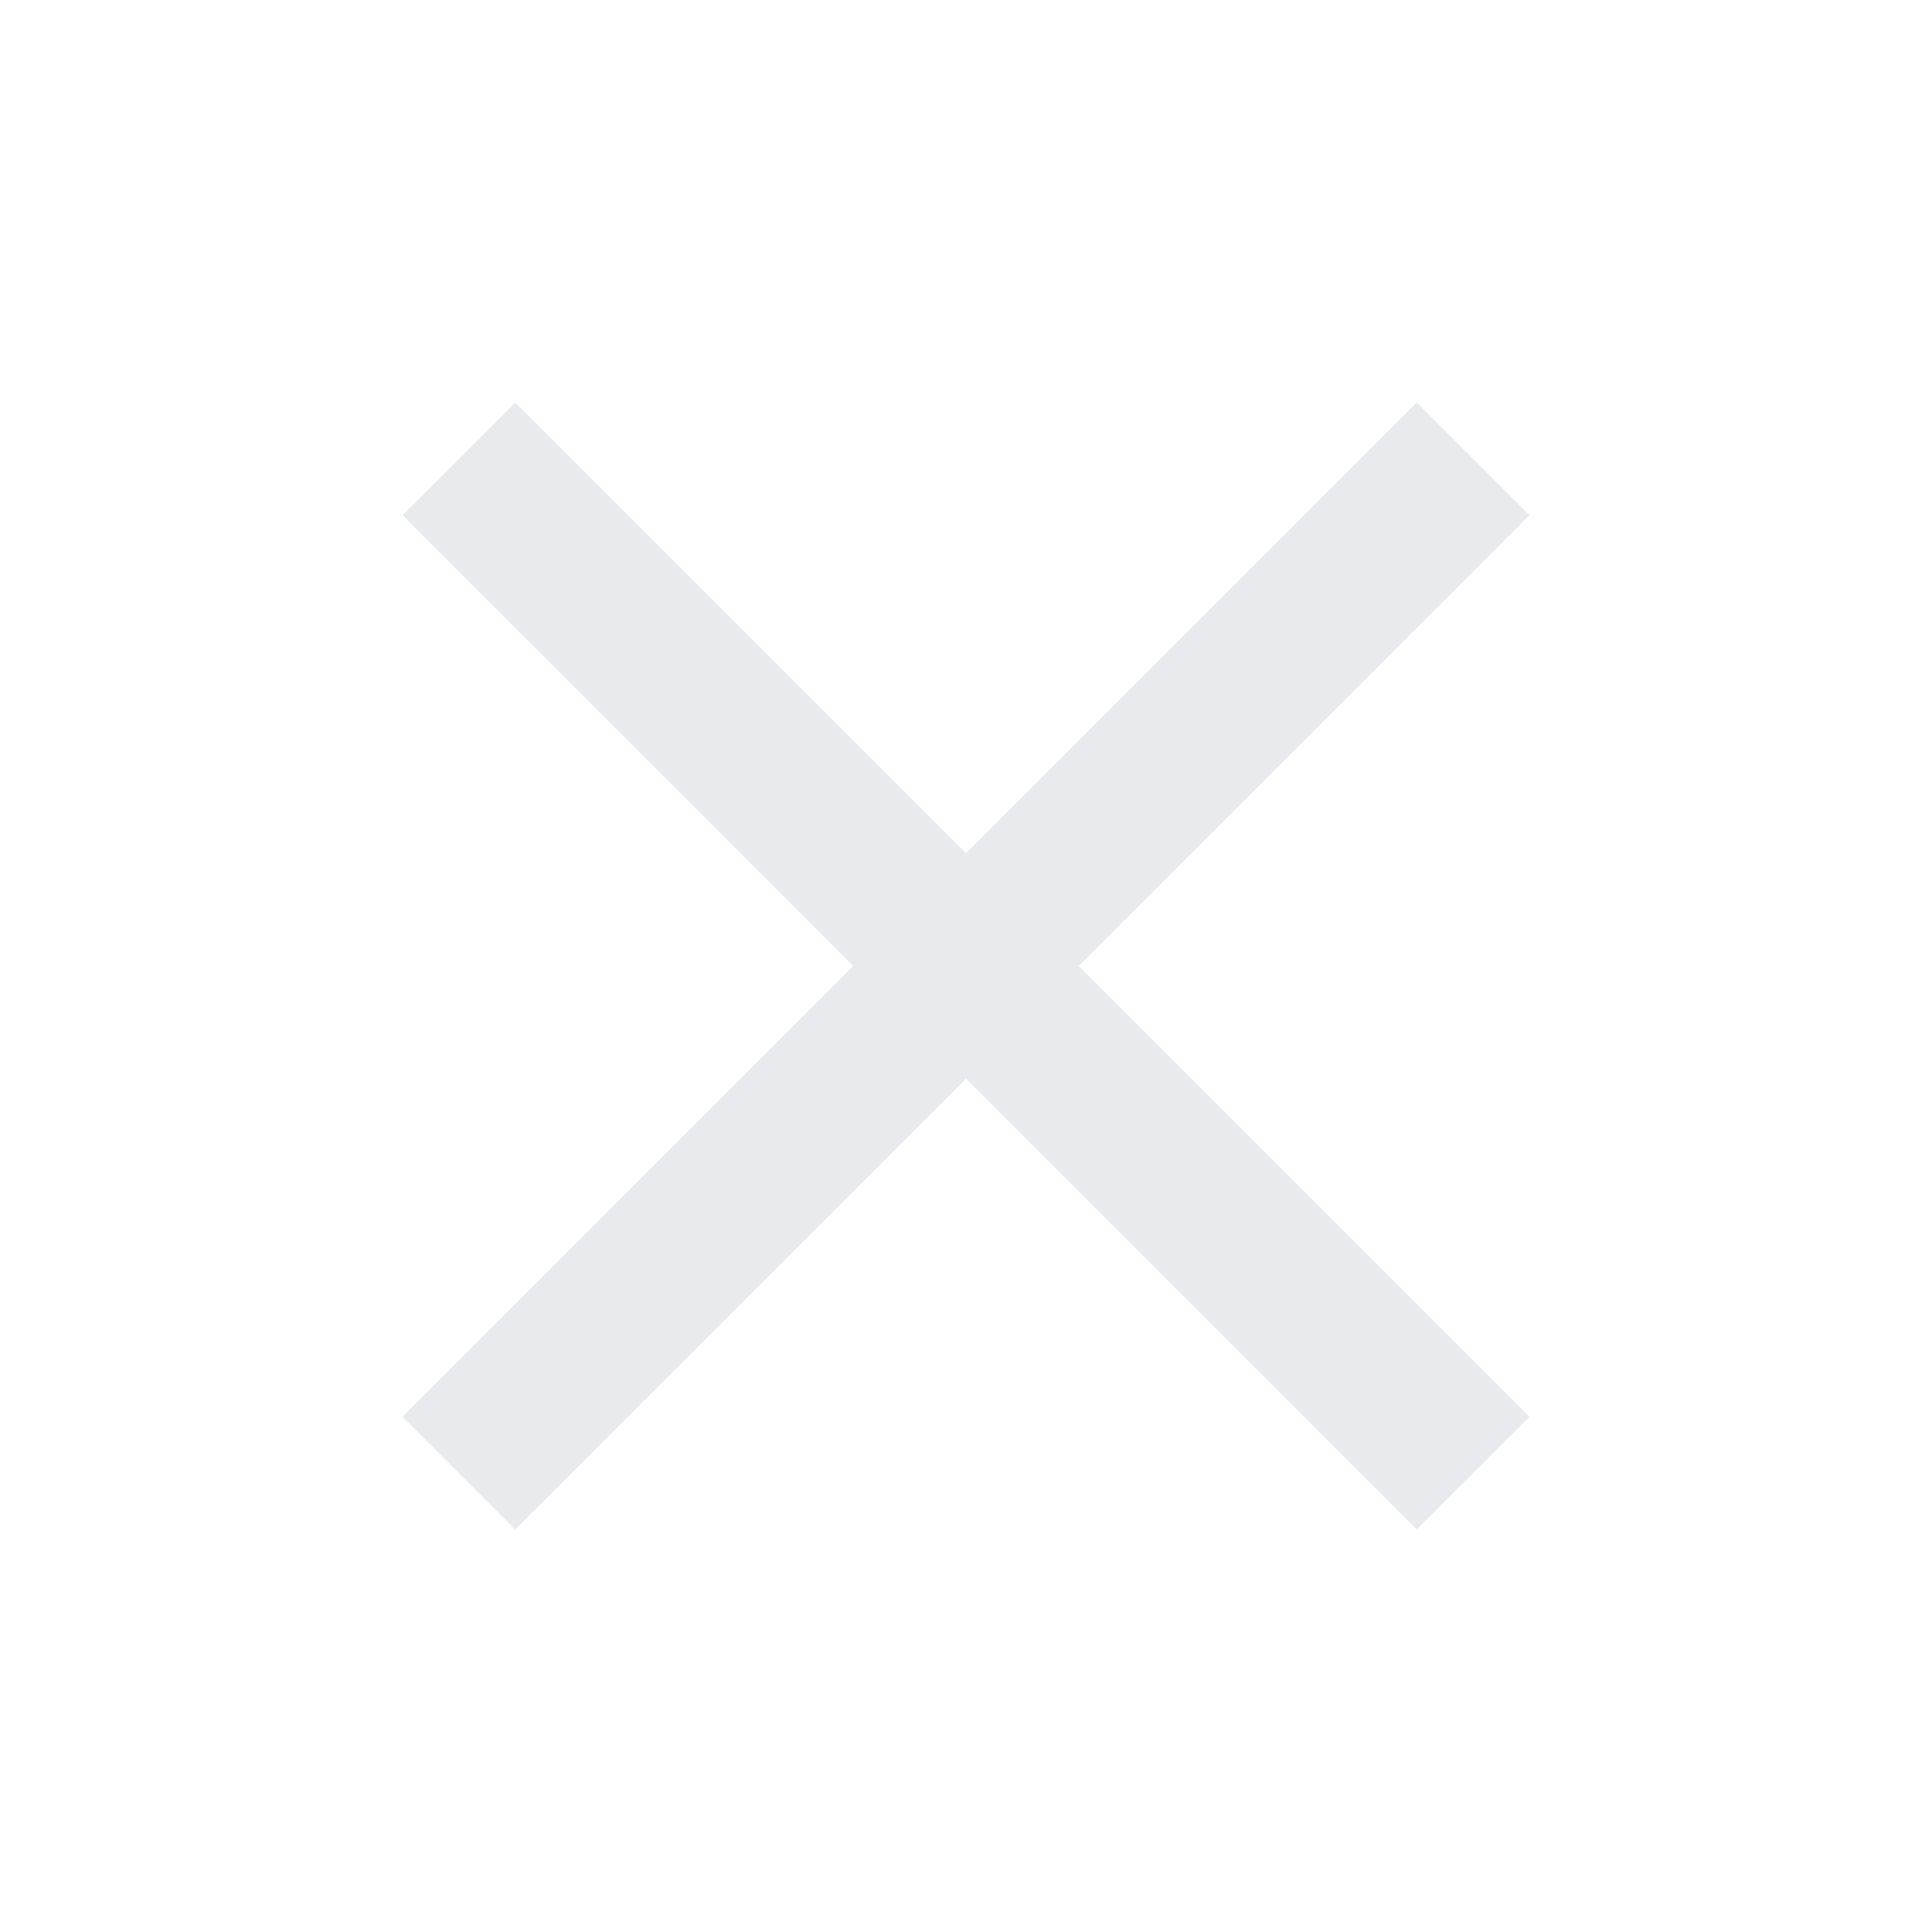
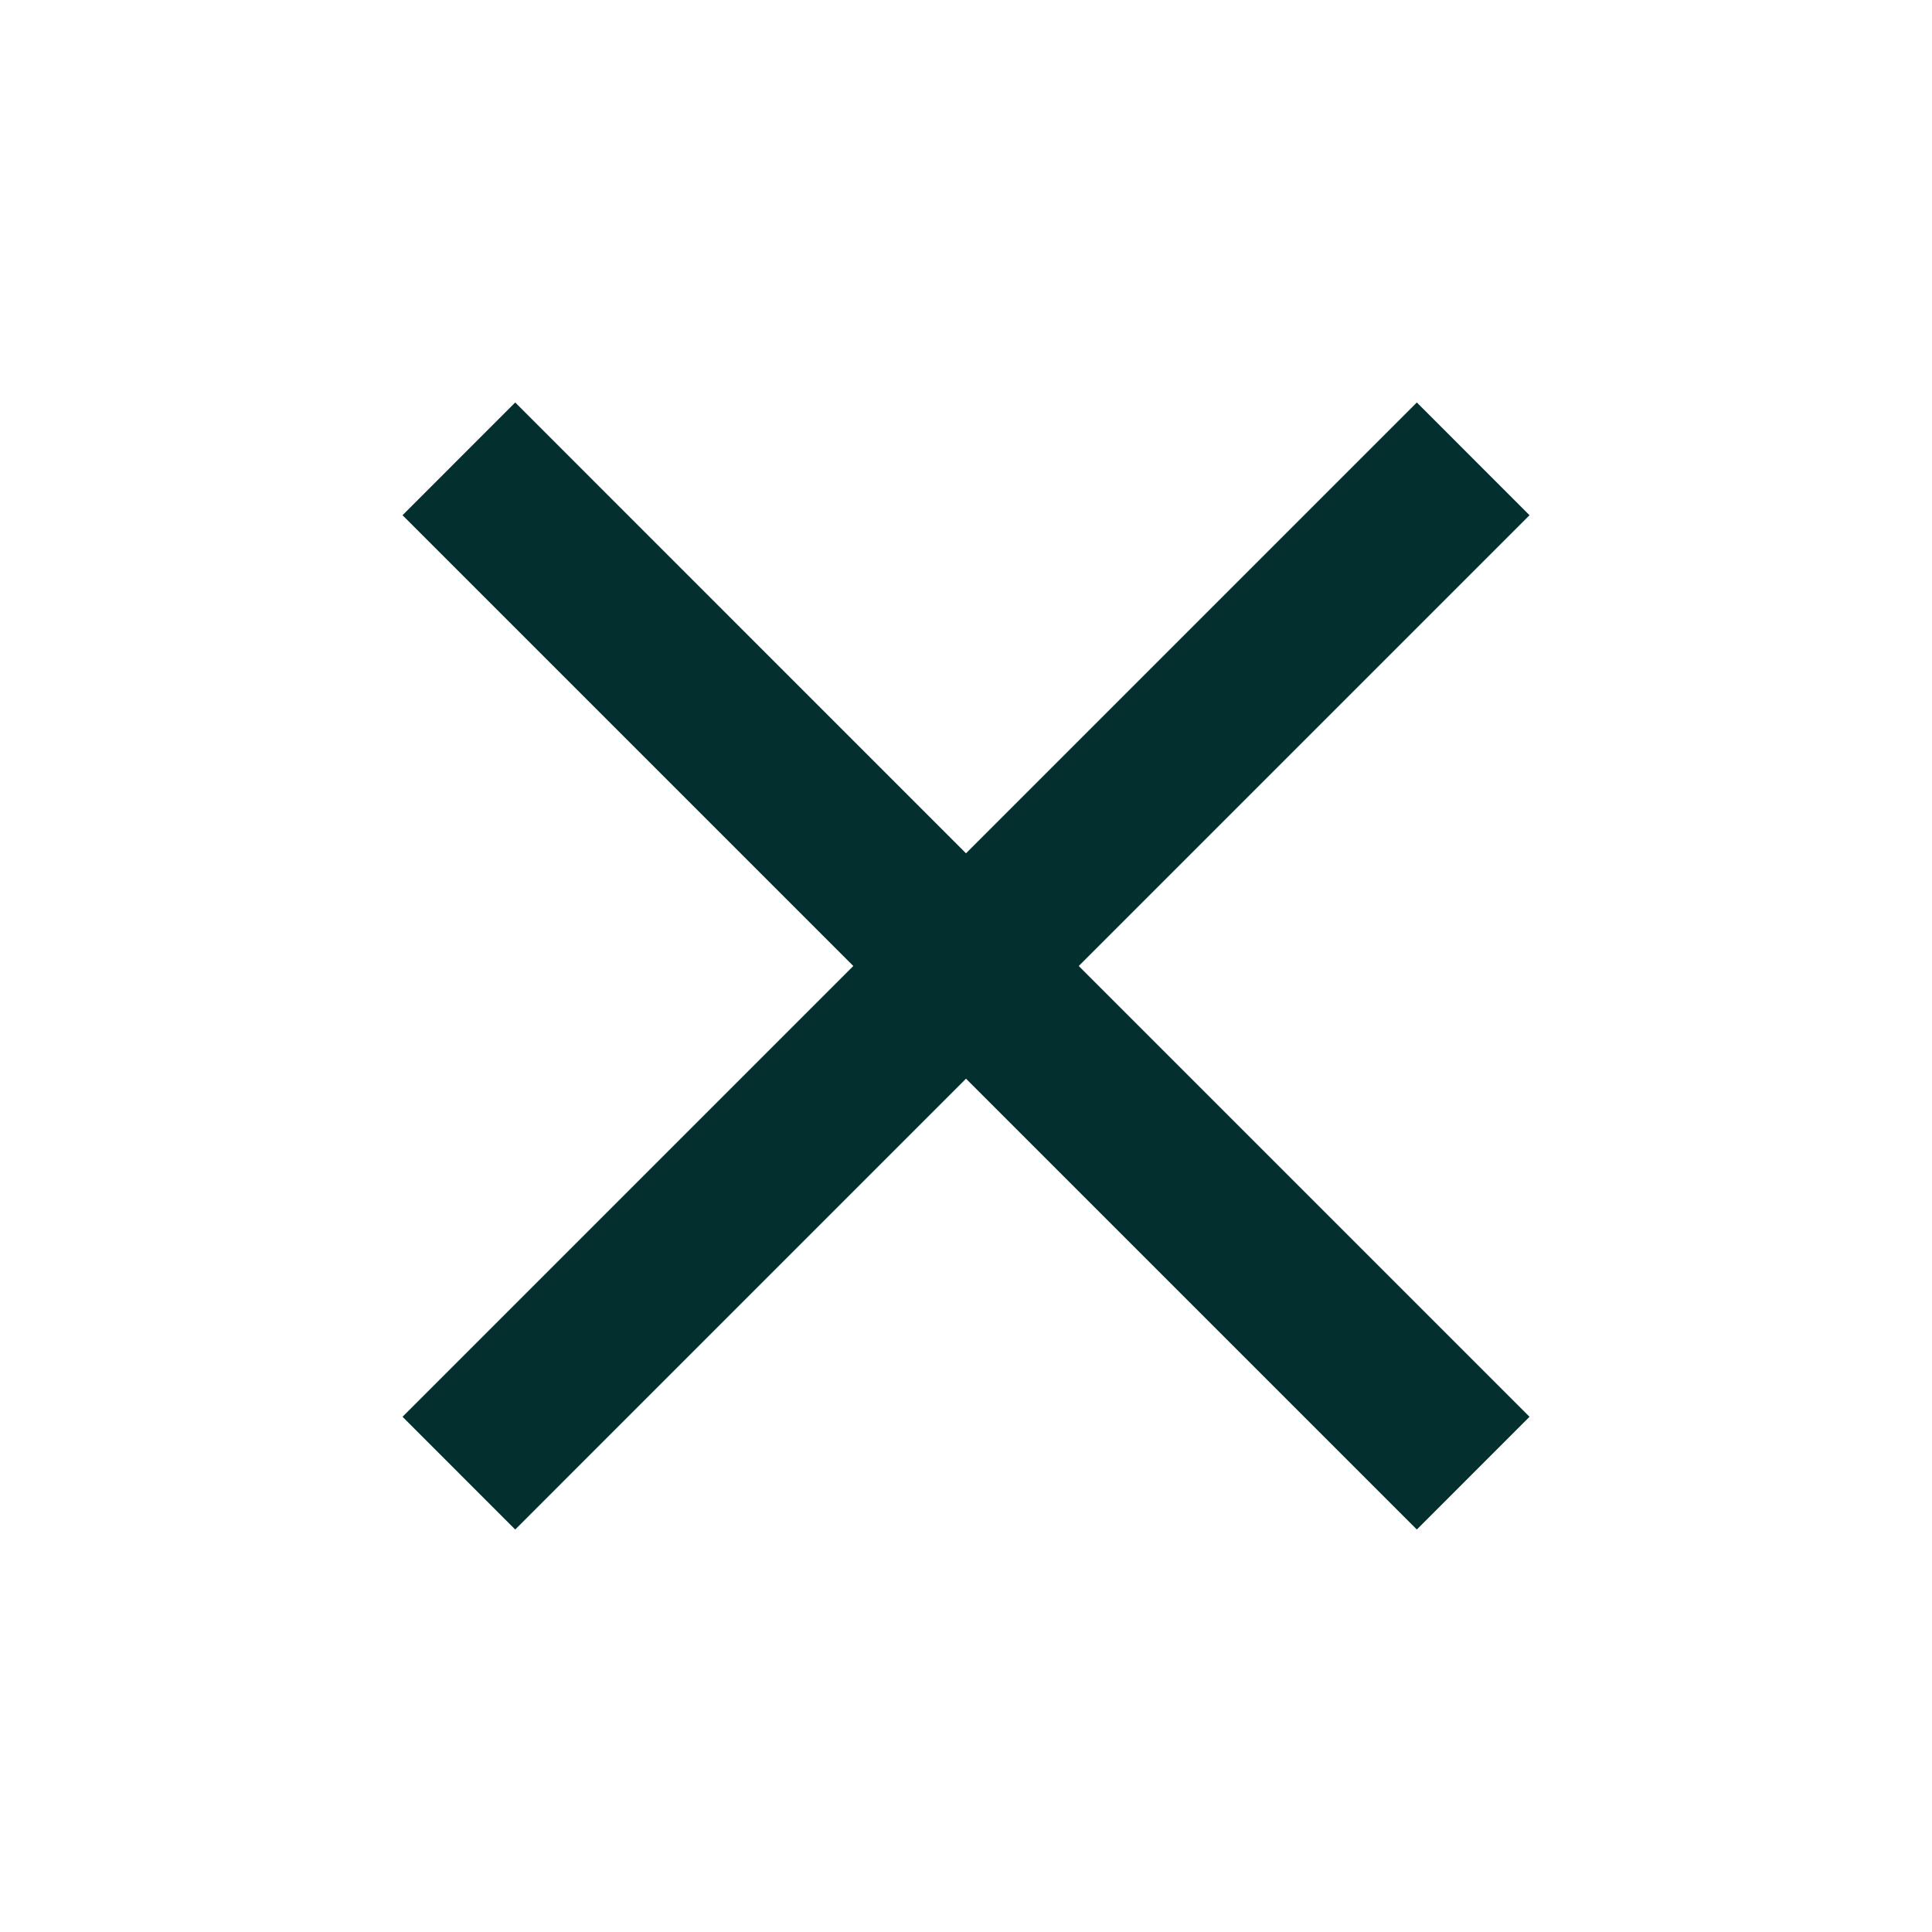
- <svg xmlns="http://www.w3.org/2000/svg" height="24px" viewBox="0 -960 960 960" width="24px" fill="#e8eaed">
-   <path d="m256-200-56-56 224-224-224-224 56-56 224 224 224-224 56 56-224 224 224 224-56 56-224-224-224 224Z" />
+ <svg xmlns="http://www.w3.org/2000/svg" width="40" height="40" viewBox="0 0 40 40" fill="none">
+   <path d="M10.667 31.667L8.334 29.333L17.667 20L8.334 10.667L10.667 8.333L20 17.667L29.334 8.333L31.667 10.667L22.334 20L31.667 29.333L29.334 31.667L20 22.333L10.667 31.667Z" fill="#032F2F" />
</svg>
